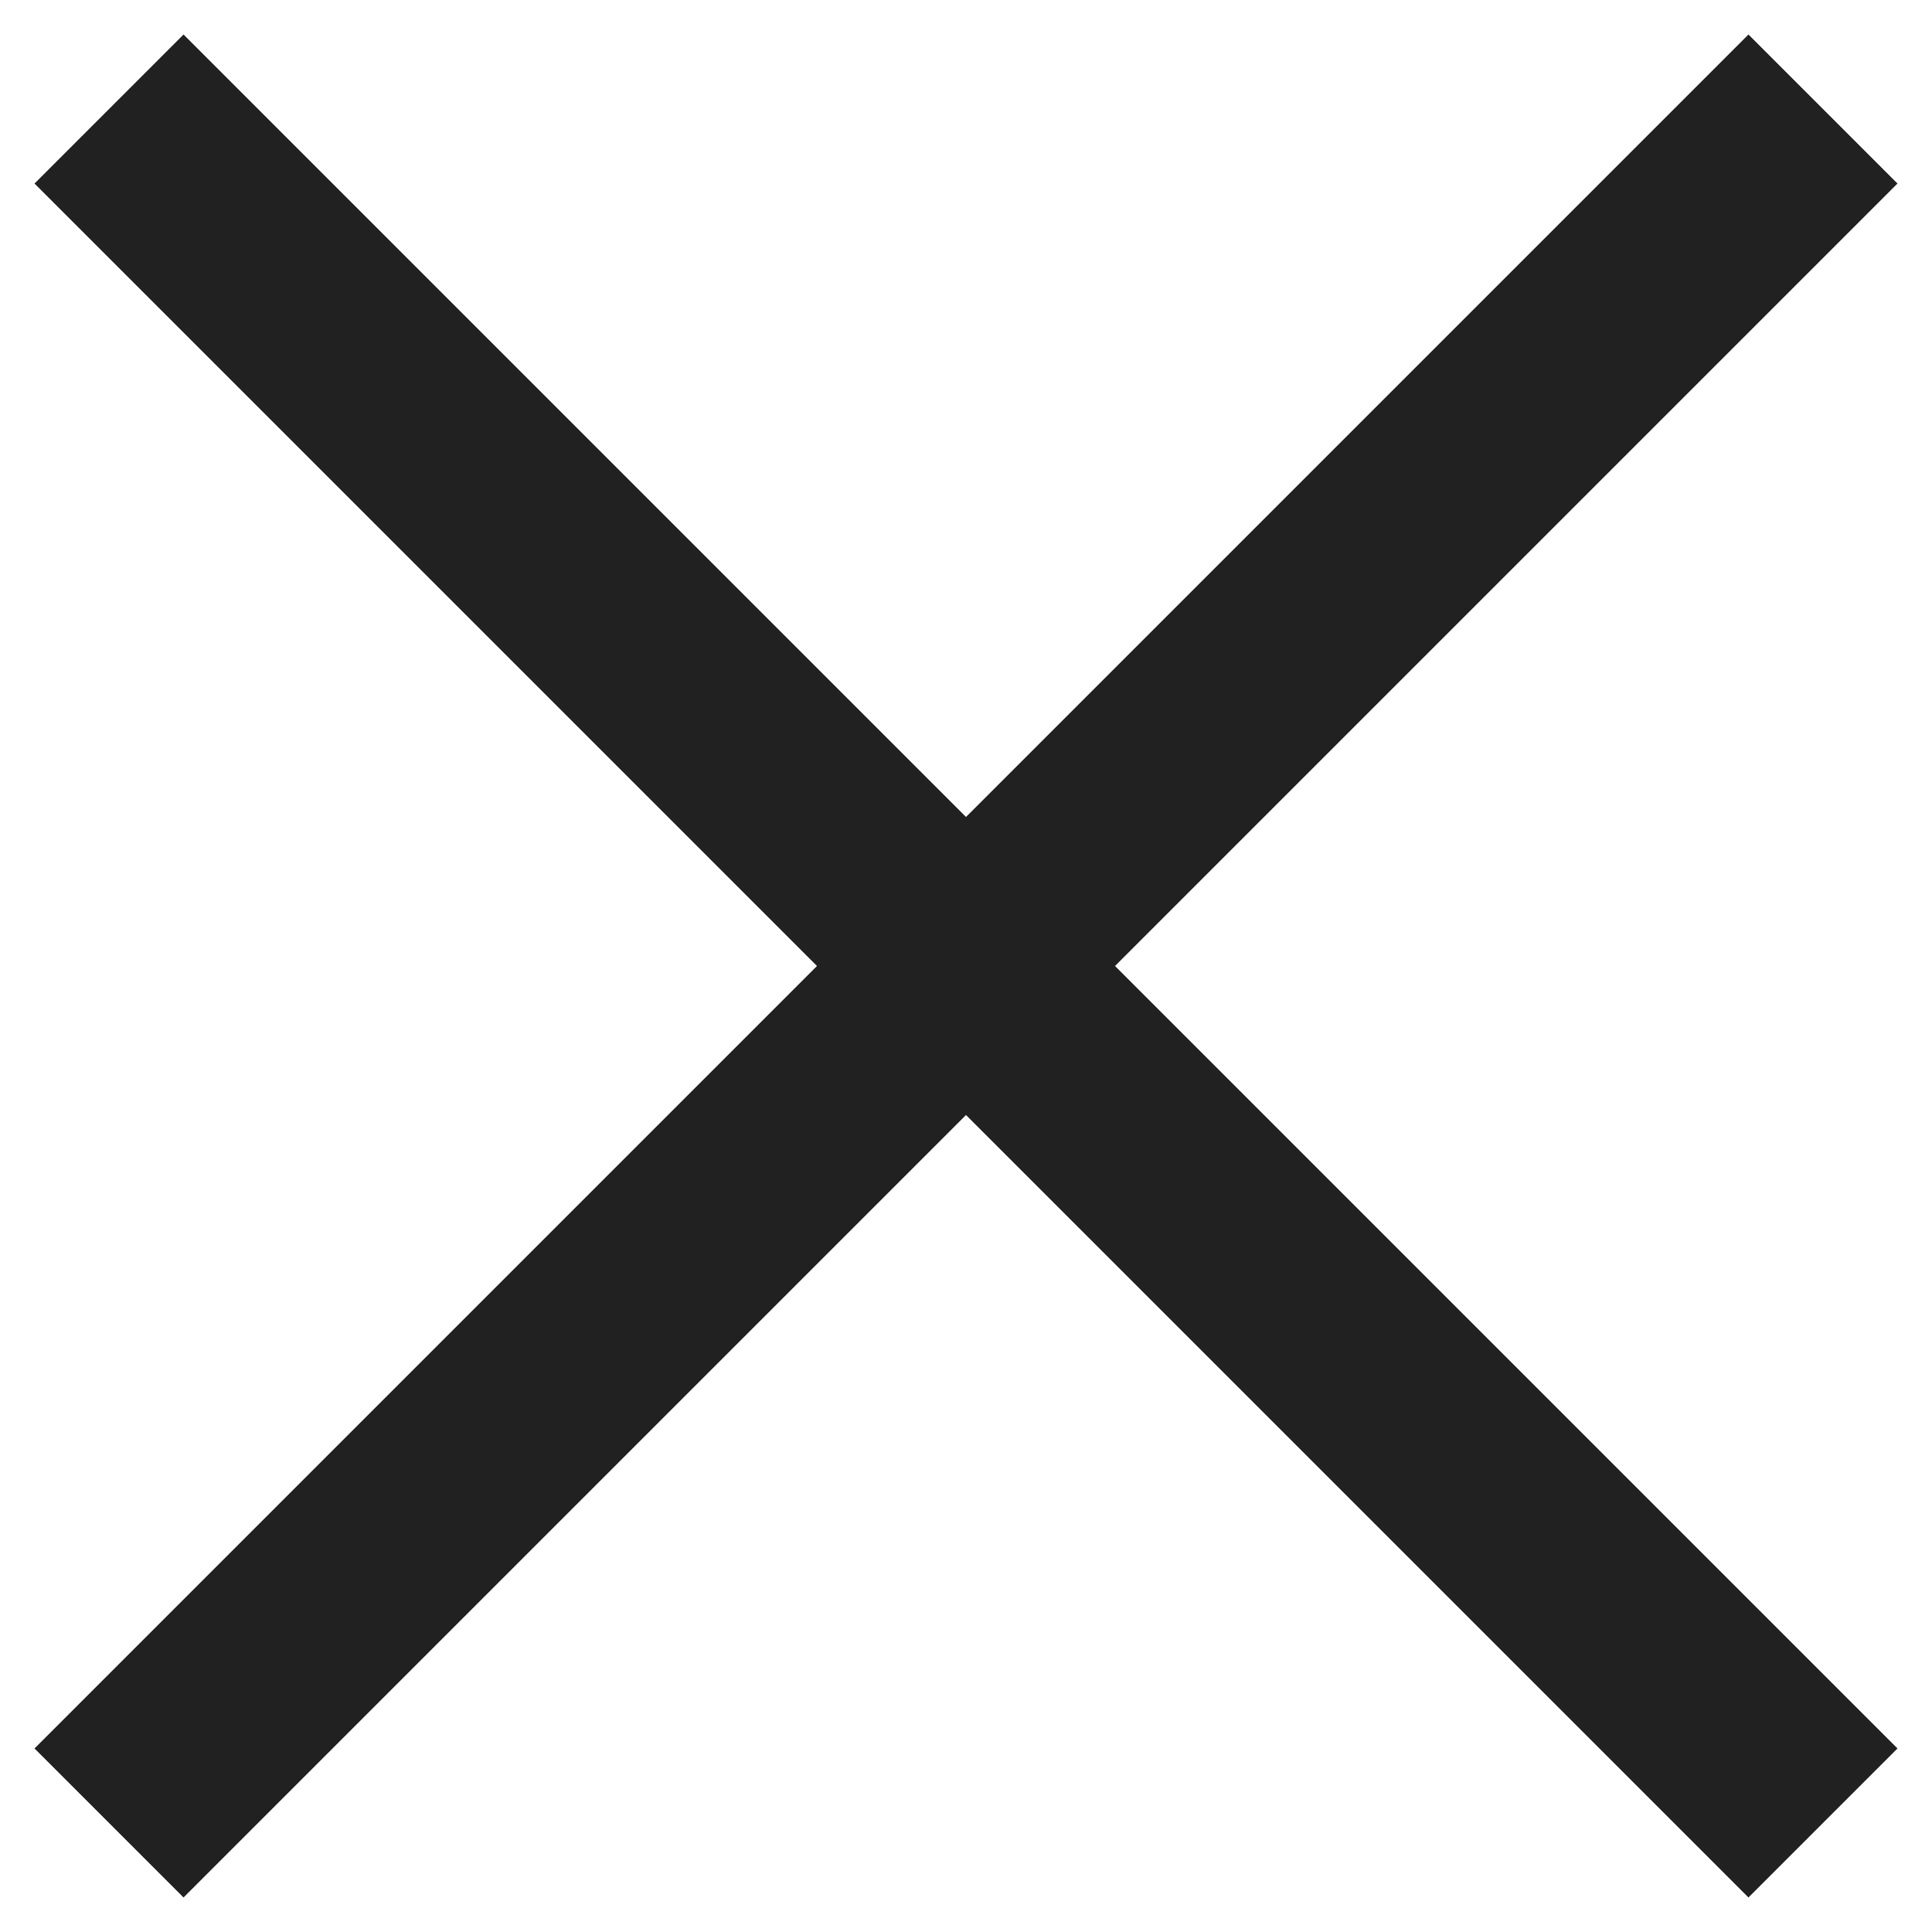
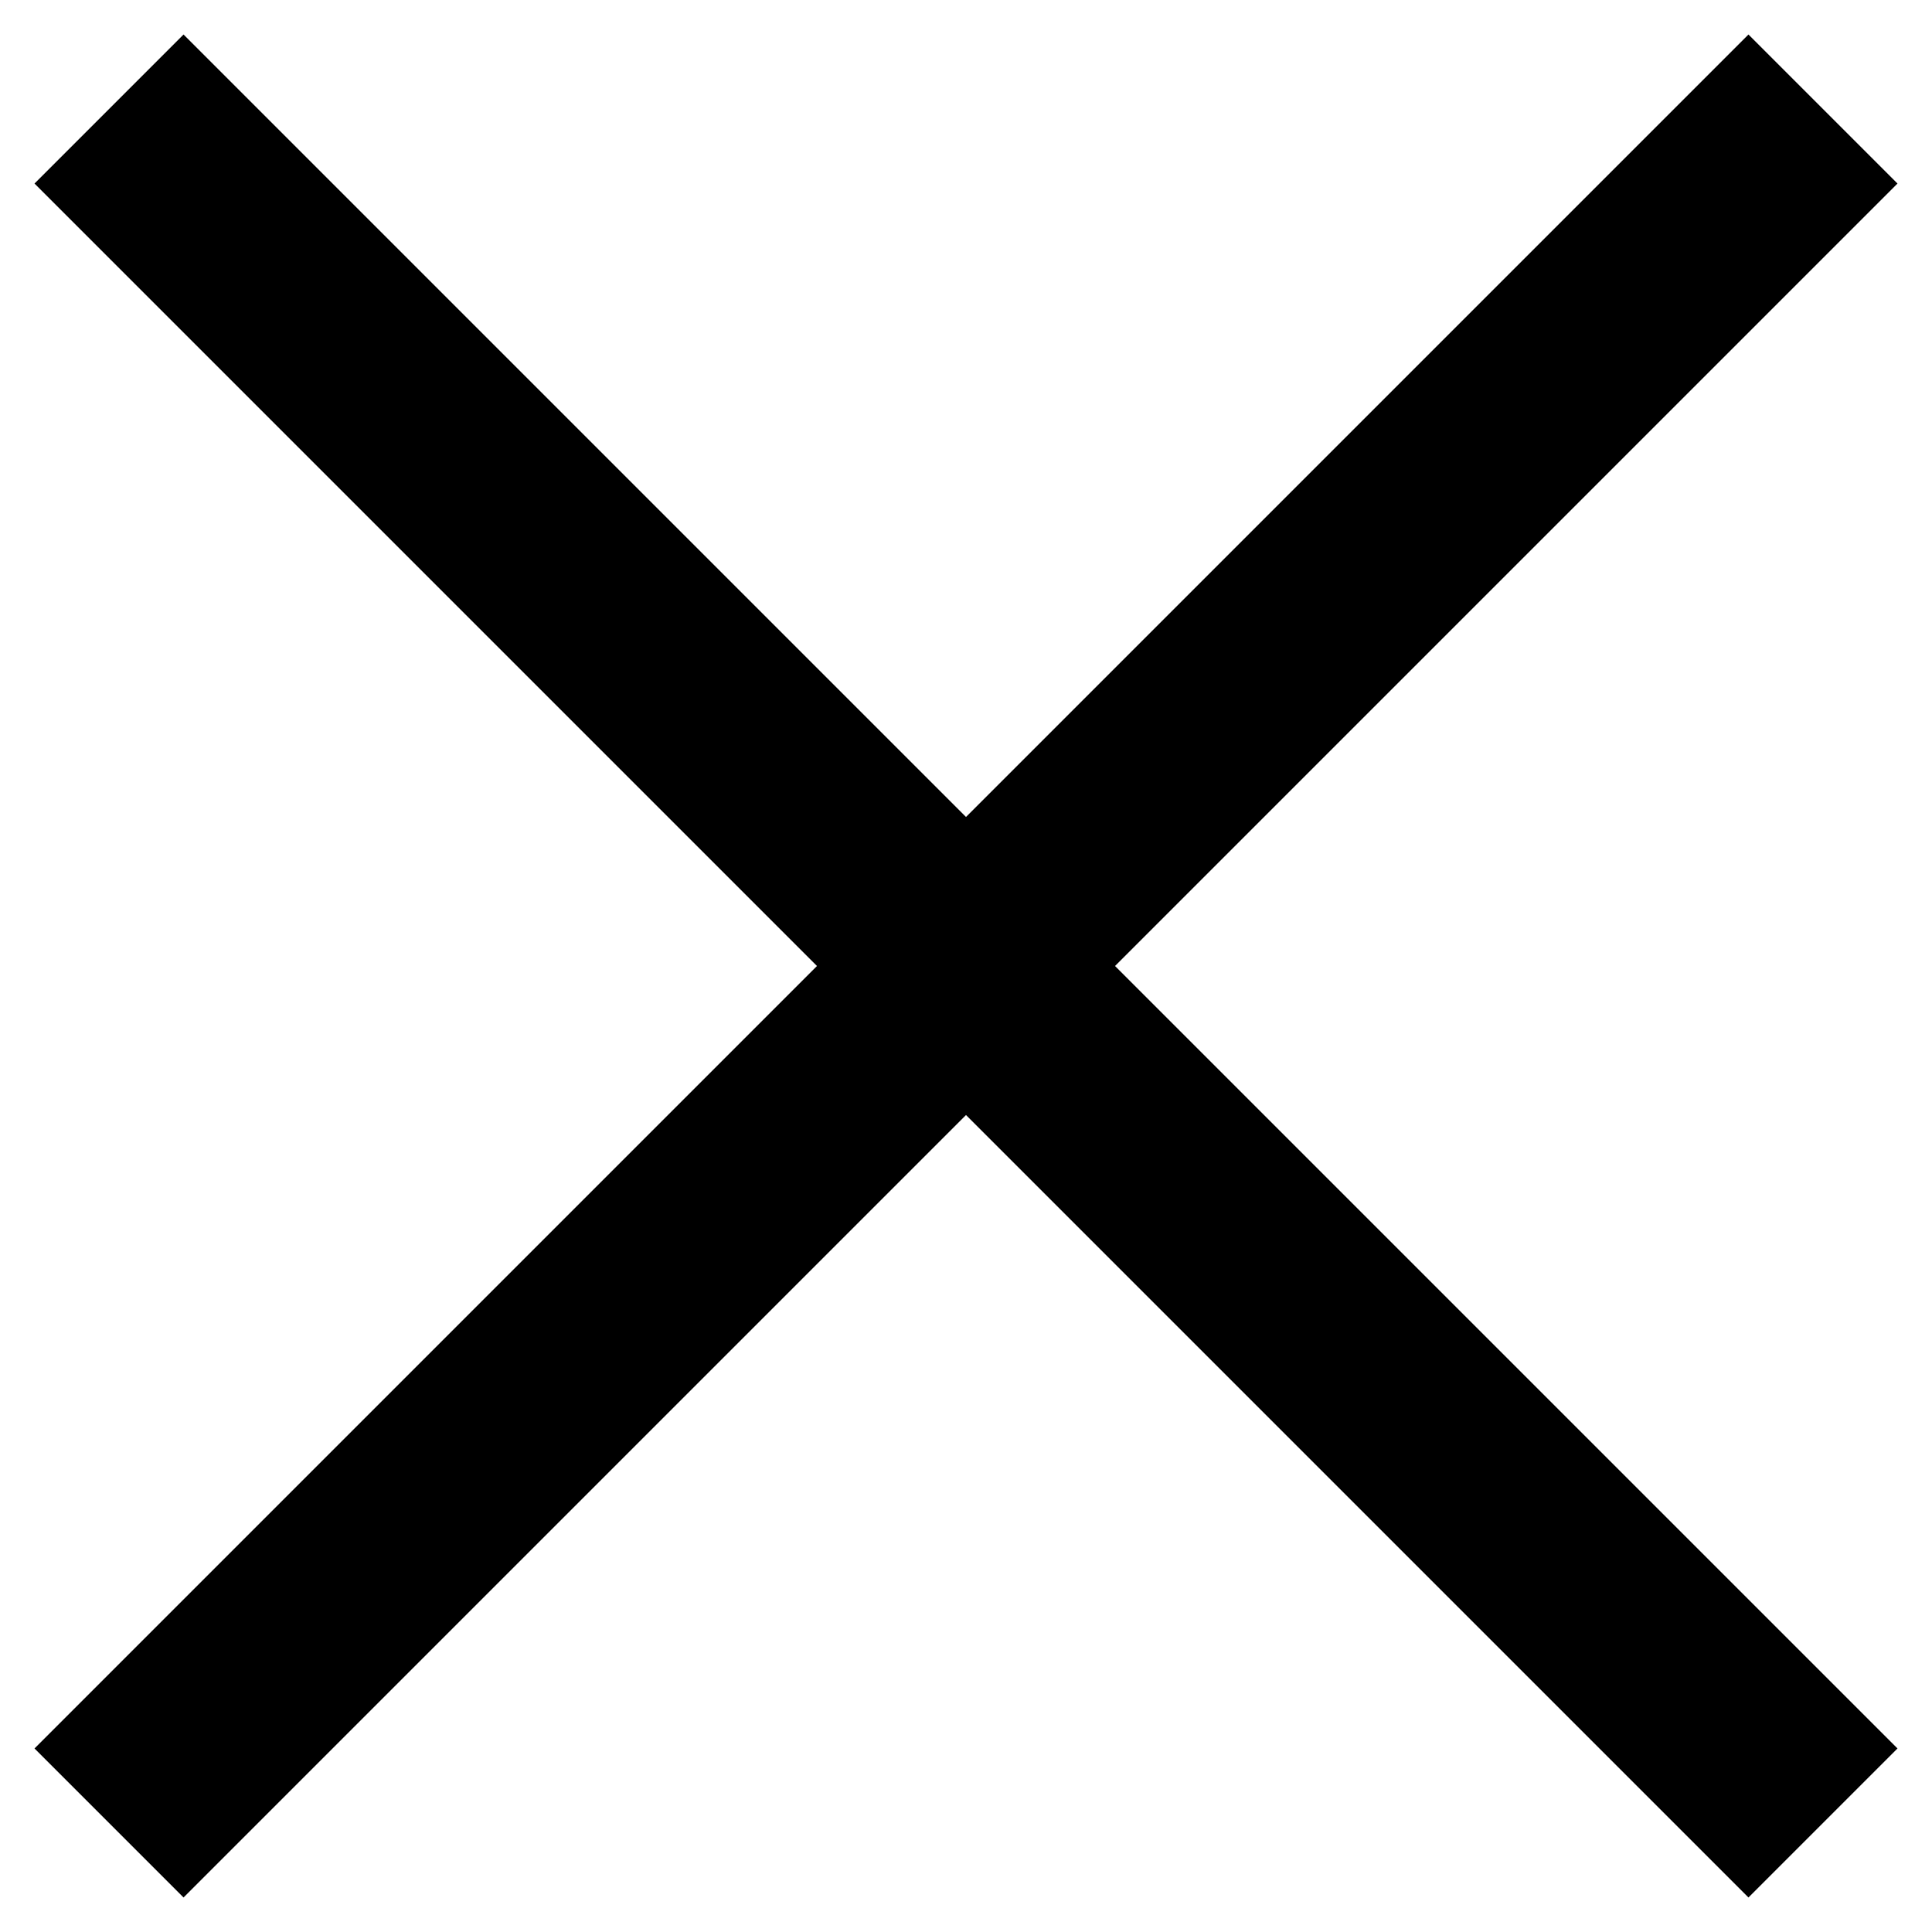
<svg xmlns="http://www.w3.org/2000/svg" width="28" height="28" viewBox="0 0 28 28" fill="none">
-   <path d="M16.16 14L27.5 25.34L25.34 27.5L14 16.16L2.66 27.5L0.5 25.34L11.84 14L0.5 2.66L2.66 0.5L14 11.84L25.34 0.5L27.5 2.66L16.16 14Z" fill="#212121" />
+   <path d="M16.16 14L27.5 25.34L25.34 27.5L14 16.16L2.66 27.5L0.5 25.34L11.84 14L0.5 2.66L2.66 0.5L14 11.84L25.34 0.5L27.5 2.66L16.16 14Z" fill="#000000" />
</svg>
